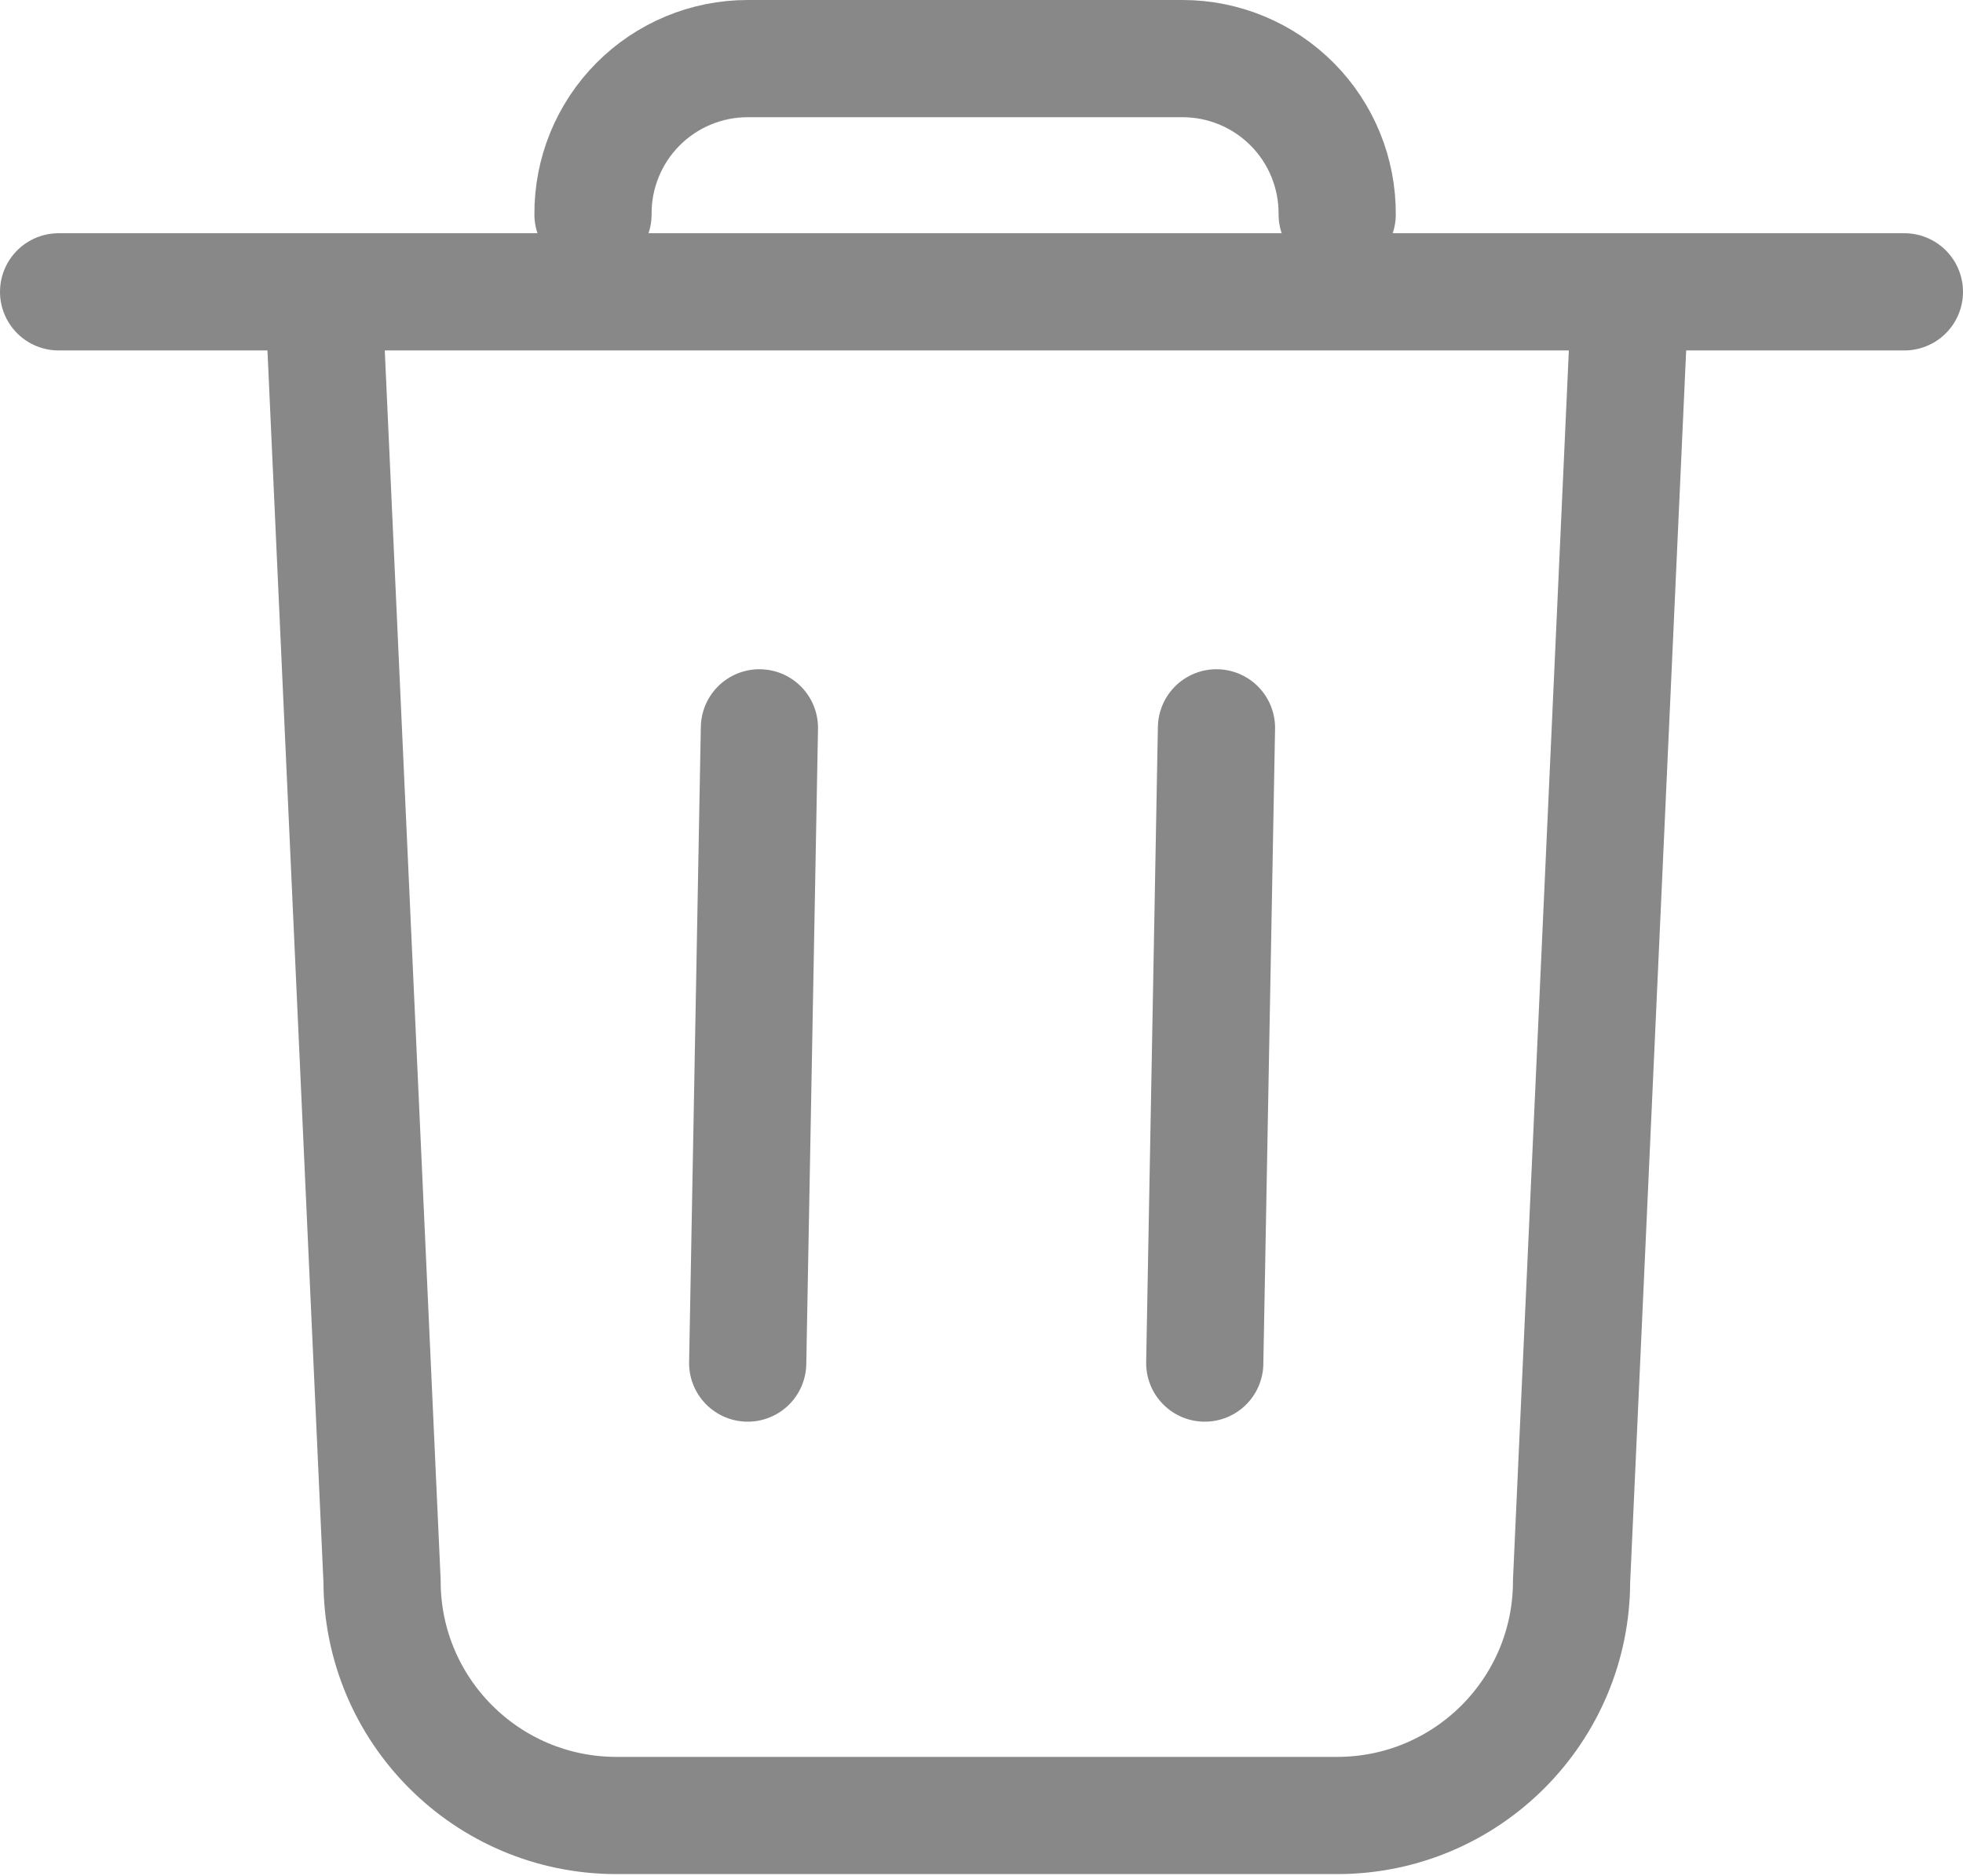
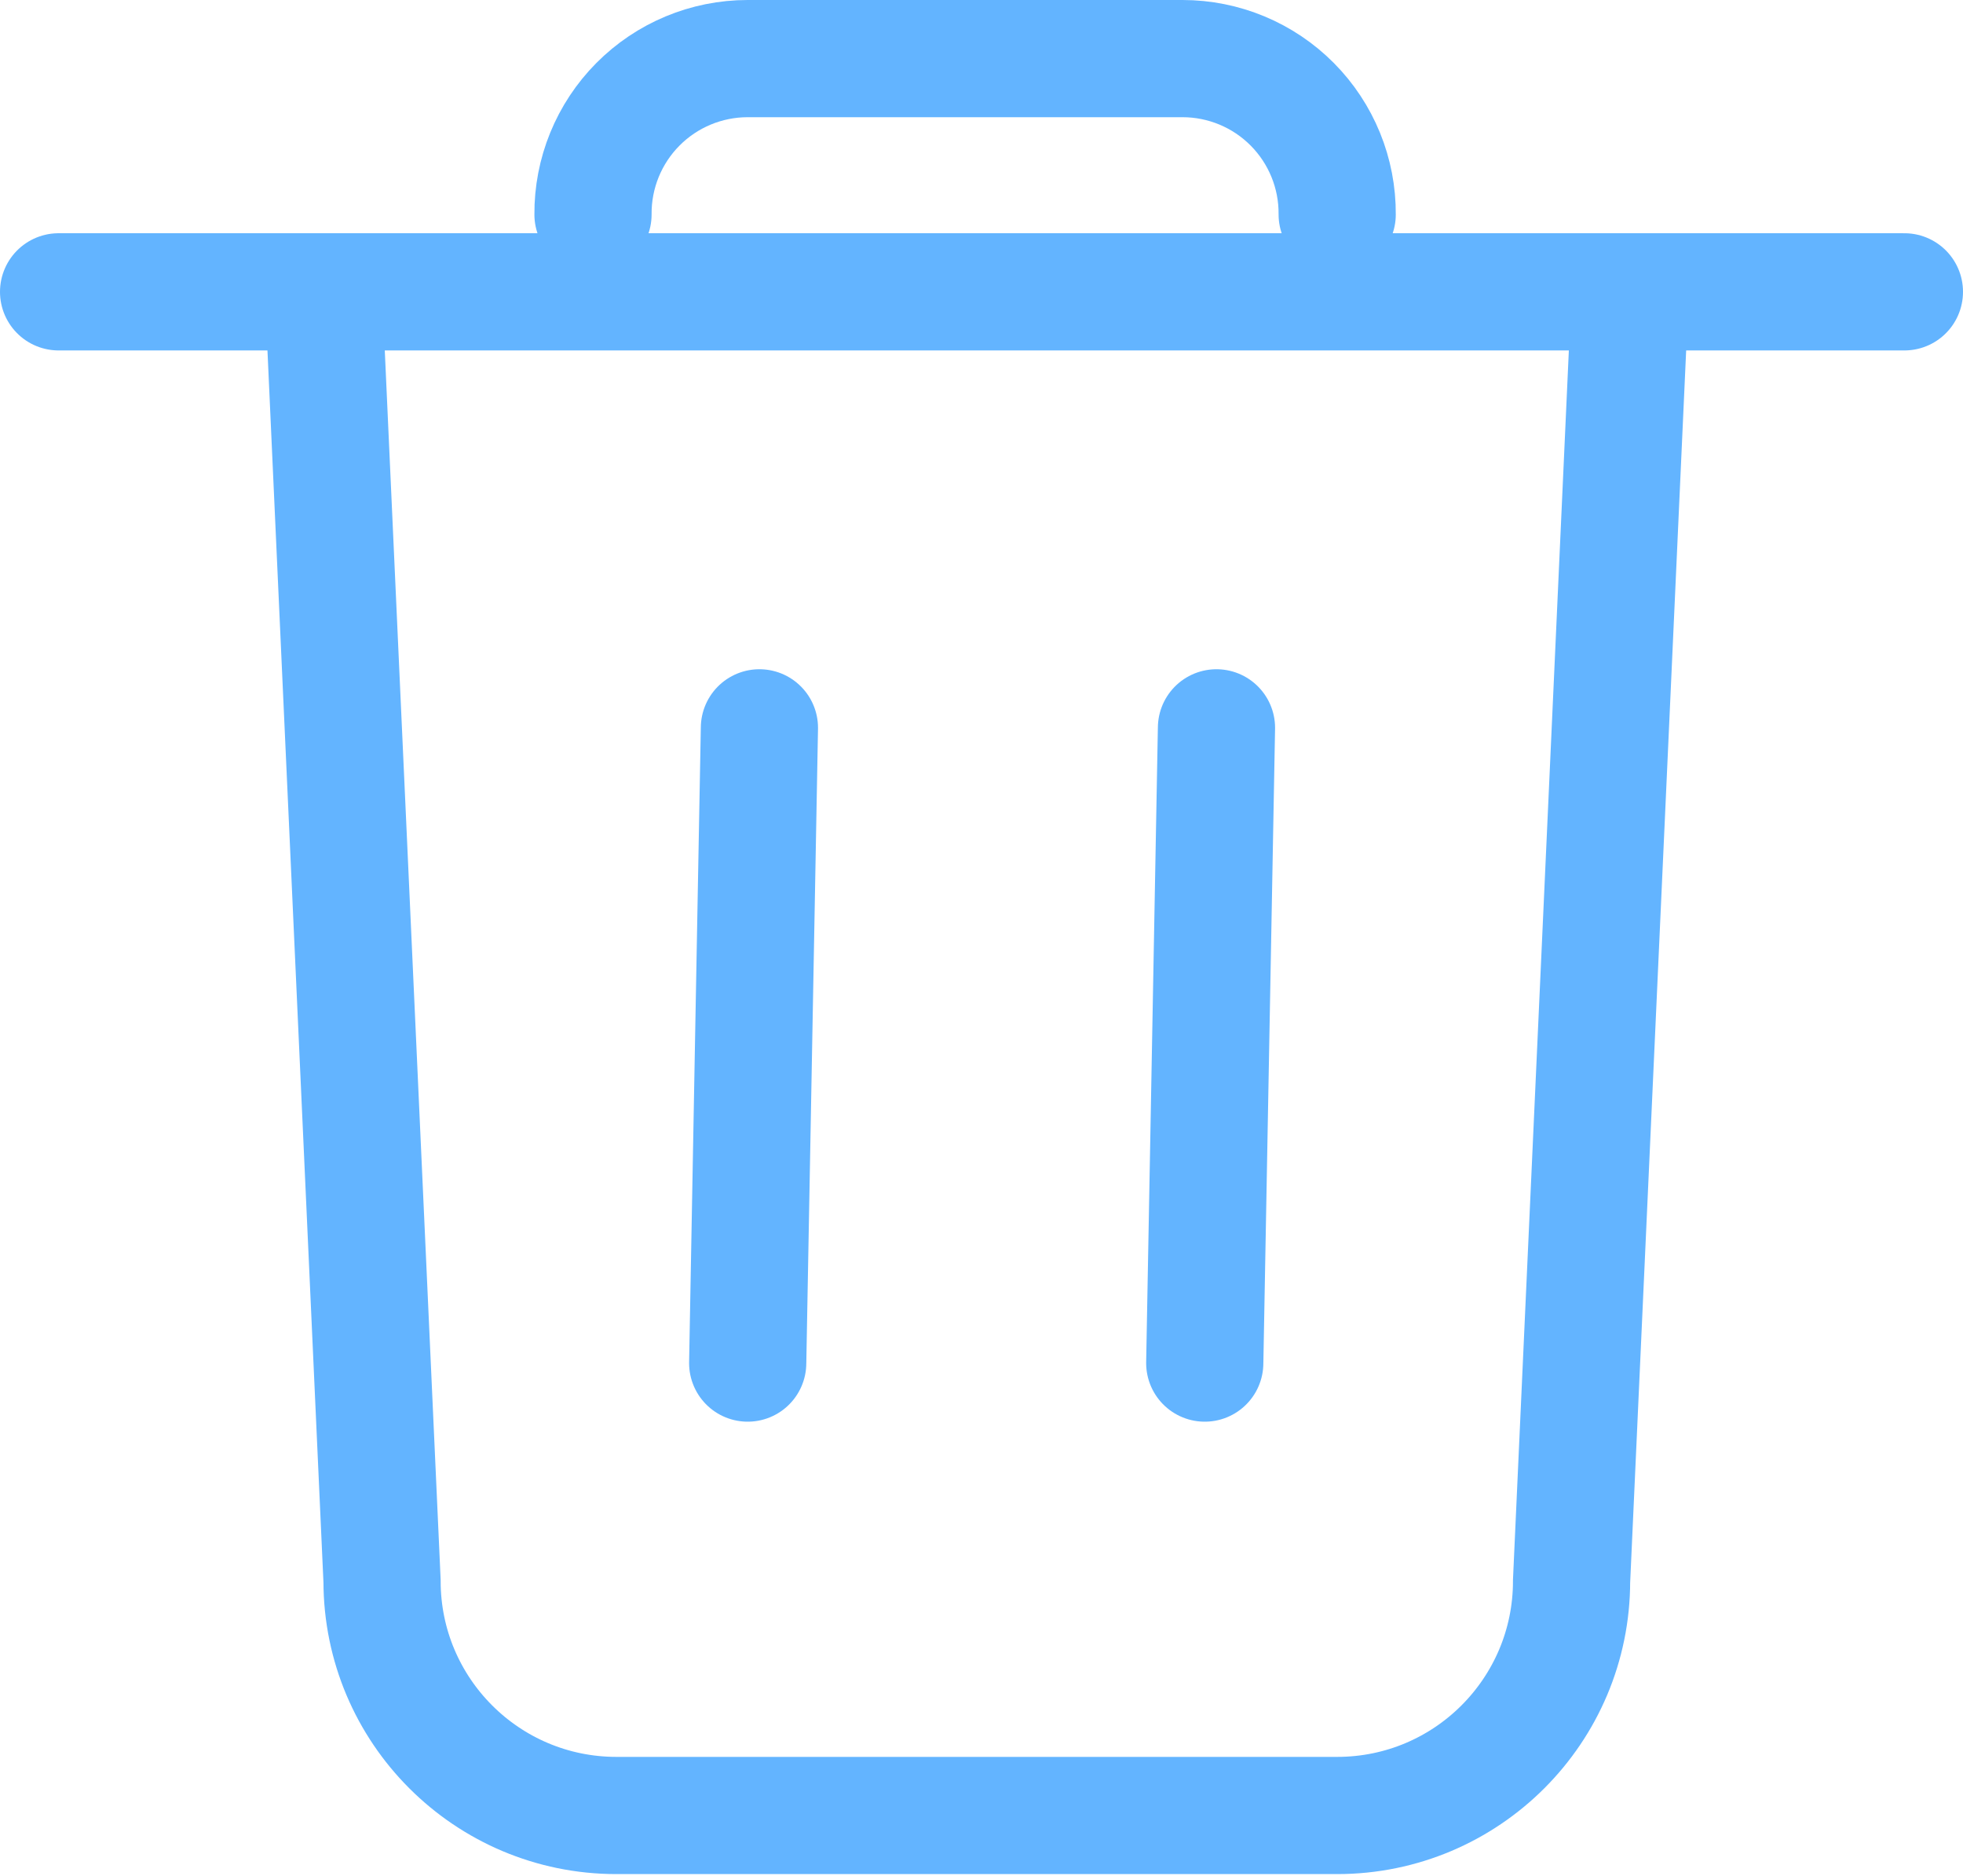
<svg xmlns="http://www.w3.org/2000/svg" viewBox="0 0 16.75 16">
-   <path d="M13.91,2.49l-.5,11a2,2,0,0,1-2,2H5.26a2,2,0,0,1-2-2l-.5-11" fill="none" stroke="#888" stroke-linecap="round" stroke-miterlimit="10" />
-   <line x1="0.5" y1="2.49" x2="16.25" y2="2.49" fill="none" stroke="#888" stroke-linecap="round" stroke-miterlimit="10" />
-   <path d="M5.06,1.83h0A1.32,1.32,0,0,1,6.38.5h3.71a1.32,1.32,0,0,1,1.32,1.33h0" fill="none" stroke="#888" stroke-linecap="round" stroke-miterlimit="10" />
-   <line x1="6.48" y1="6.21" x2="6.38" y2="11.63" fill="none" stroke="#888" stroke-linecap="round" stroke-miterlimit="10" />
-   <line x1="10.38" y1="6.21" x2="10.28" y2="11.63" fill="none" stroke="#888" stroke-linecap="round" stroke-miterlimit="10" />
+   <path d="M13.91,2.49l-.5,11a2,2,0,0,1-2,2H5.26a2,2,0,0,1-2-2l-.5-11" fill="none" stroke="#63b4ff" stroke-linecap="round" stroke-miterlimit="10" />
+   <line x1="0.5" y1="2.49" x2="16.25" y2="2.49" fill="none" stroke="#63b4ff" stroke-linecap="round" stroke-miterlimit="10" />
+   <path d="M5.06,1.83h0A1.32,1.32,0,0,1,6.38.5h3.71a1.32,1.32,0,0,1,1.32,1.33h0" fill="none" stroke="#63b4ff" stroke-linecap="round" stroke-miterlimit="10" />
+   <line x1="6.48" y1="6.21" x2="6.38" y2="11.63" fill="none" stroke="#63b4ff" stroke-linecap="round" stroke-miterlimit="10" />
+   <line x1="10.38" y1="6.21" x2="10.28" y2="11.63" fill="none" stroke="#63b4ff" stroke-linecap="round" stroke-miterlimit="10" />
</svg>
